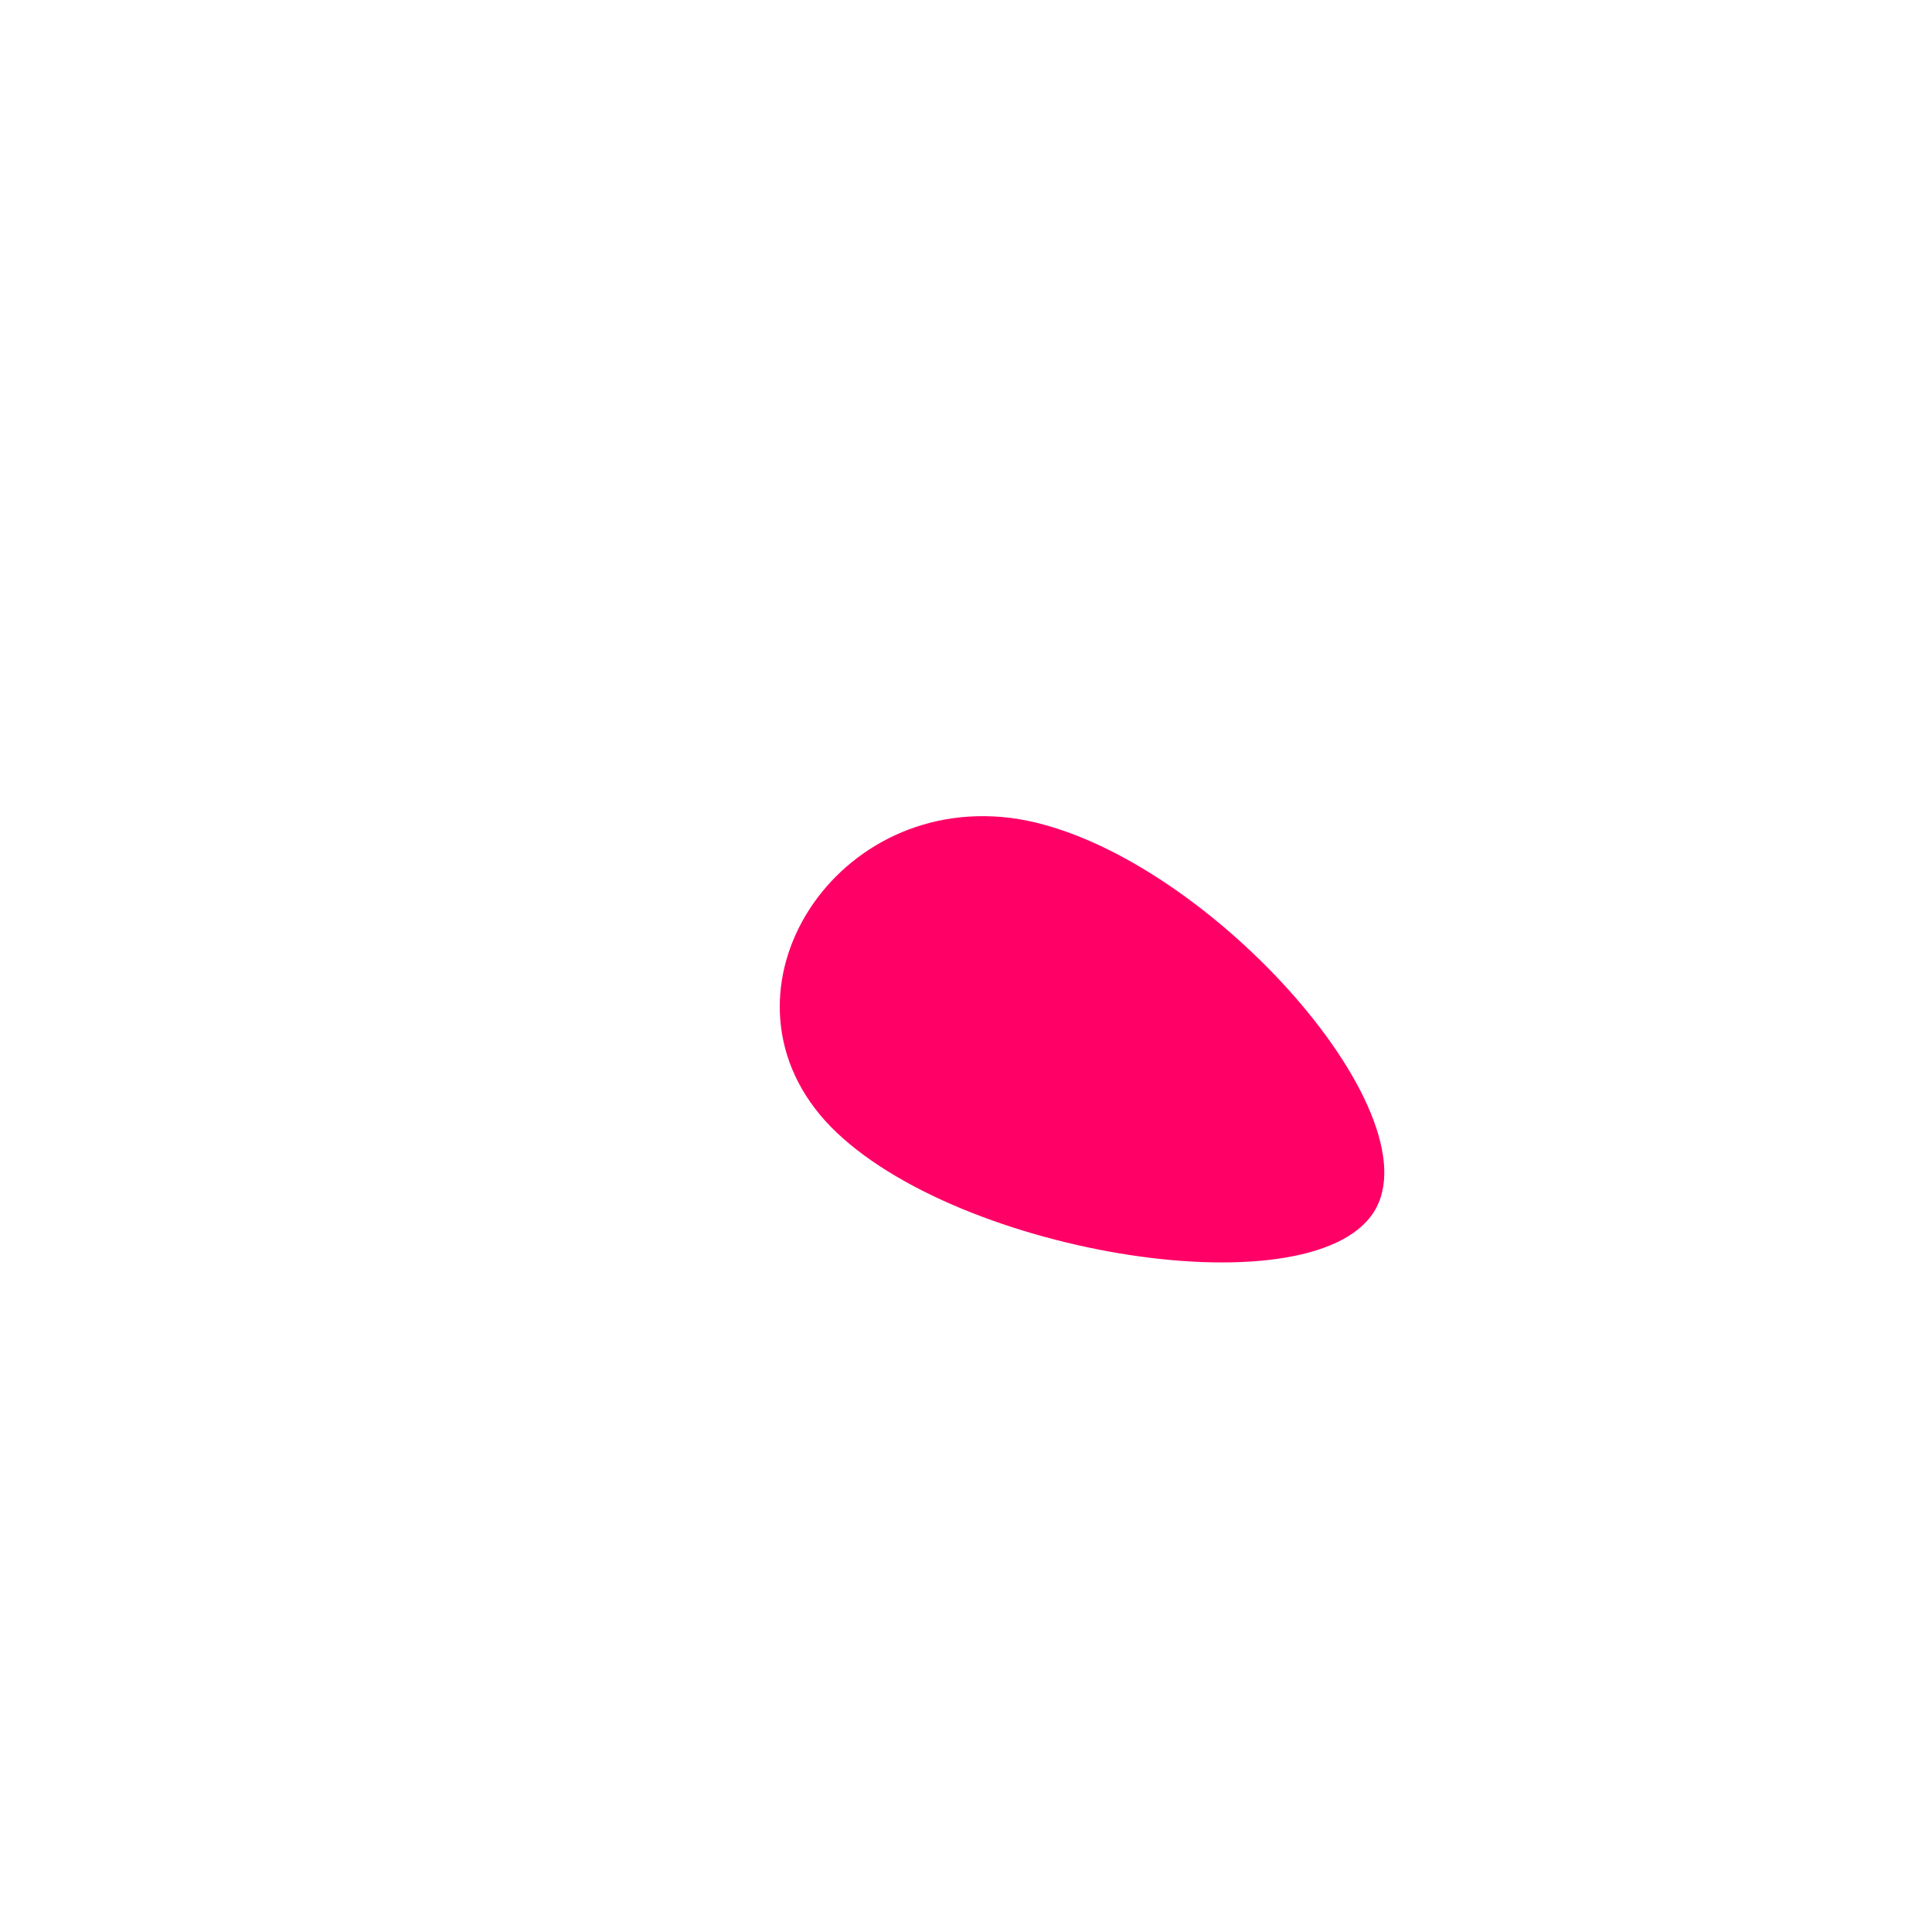
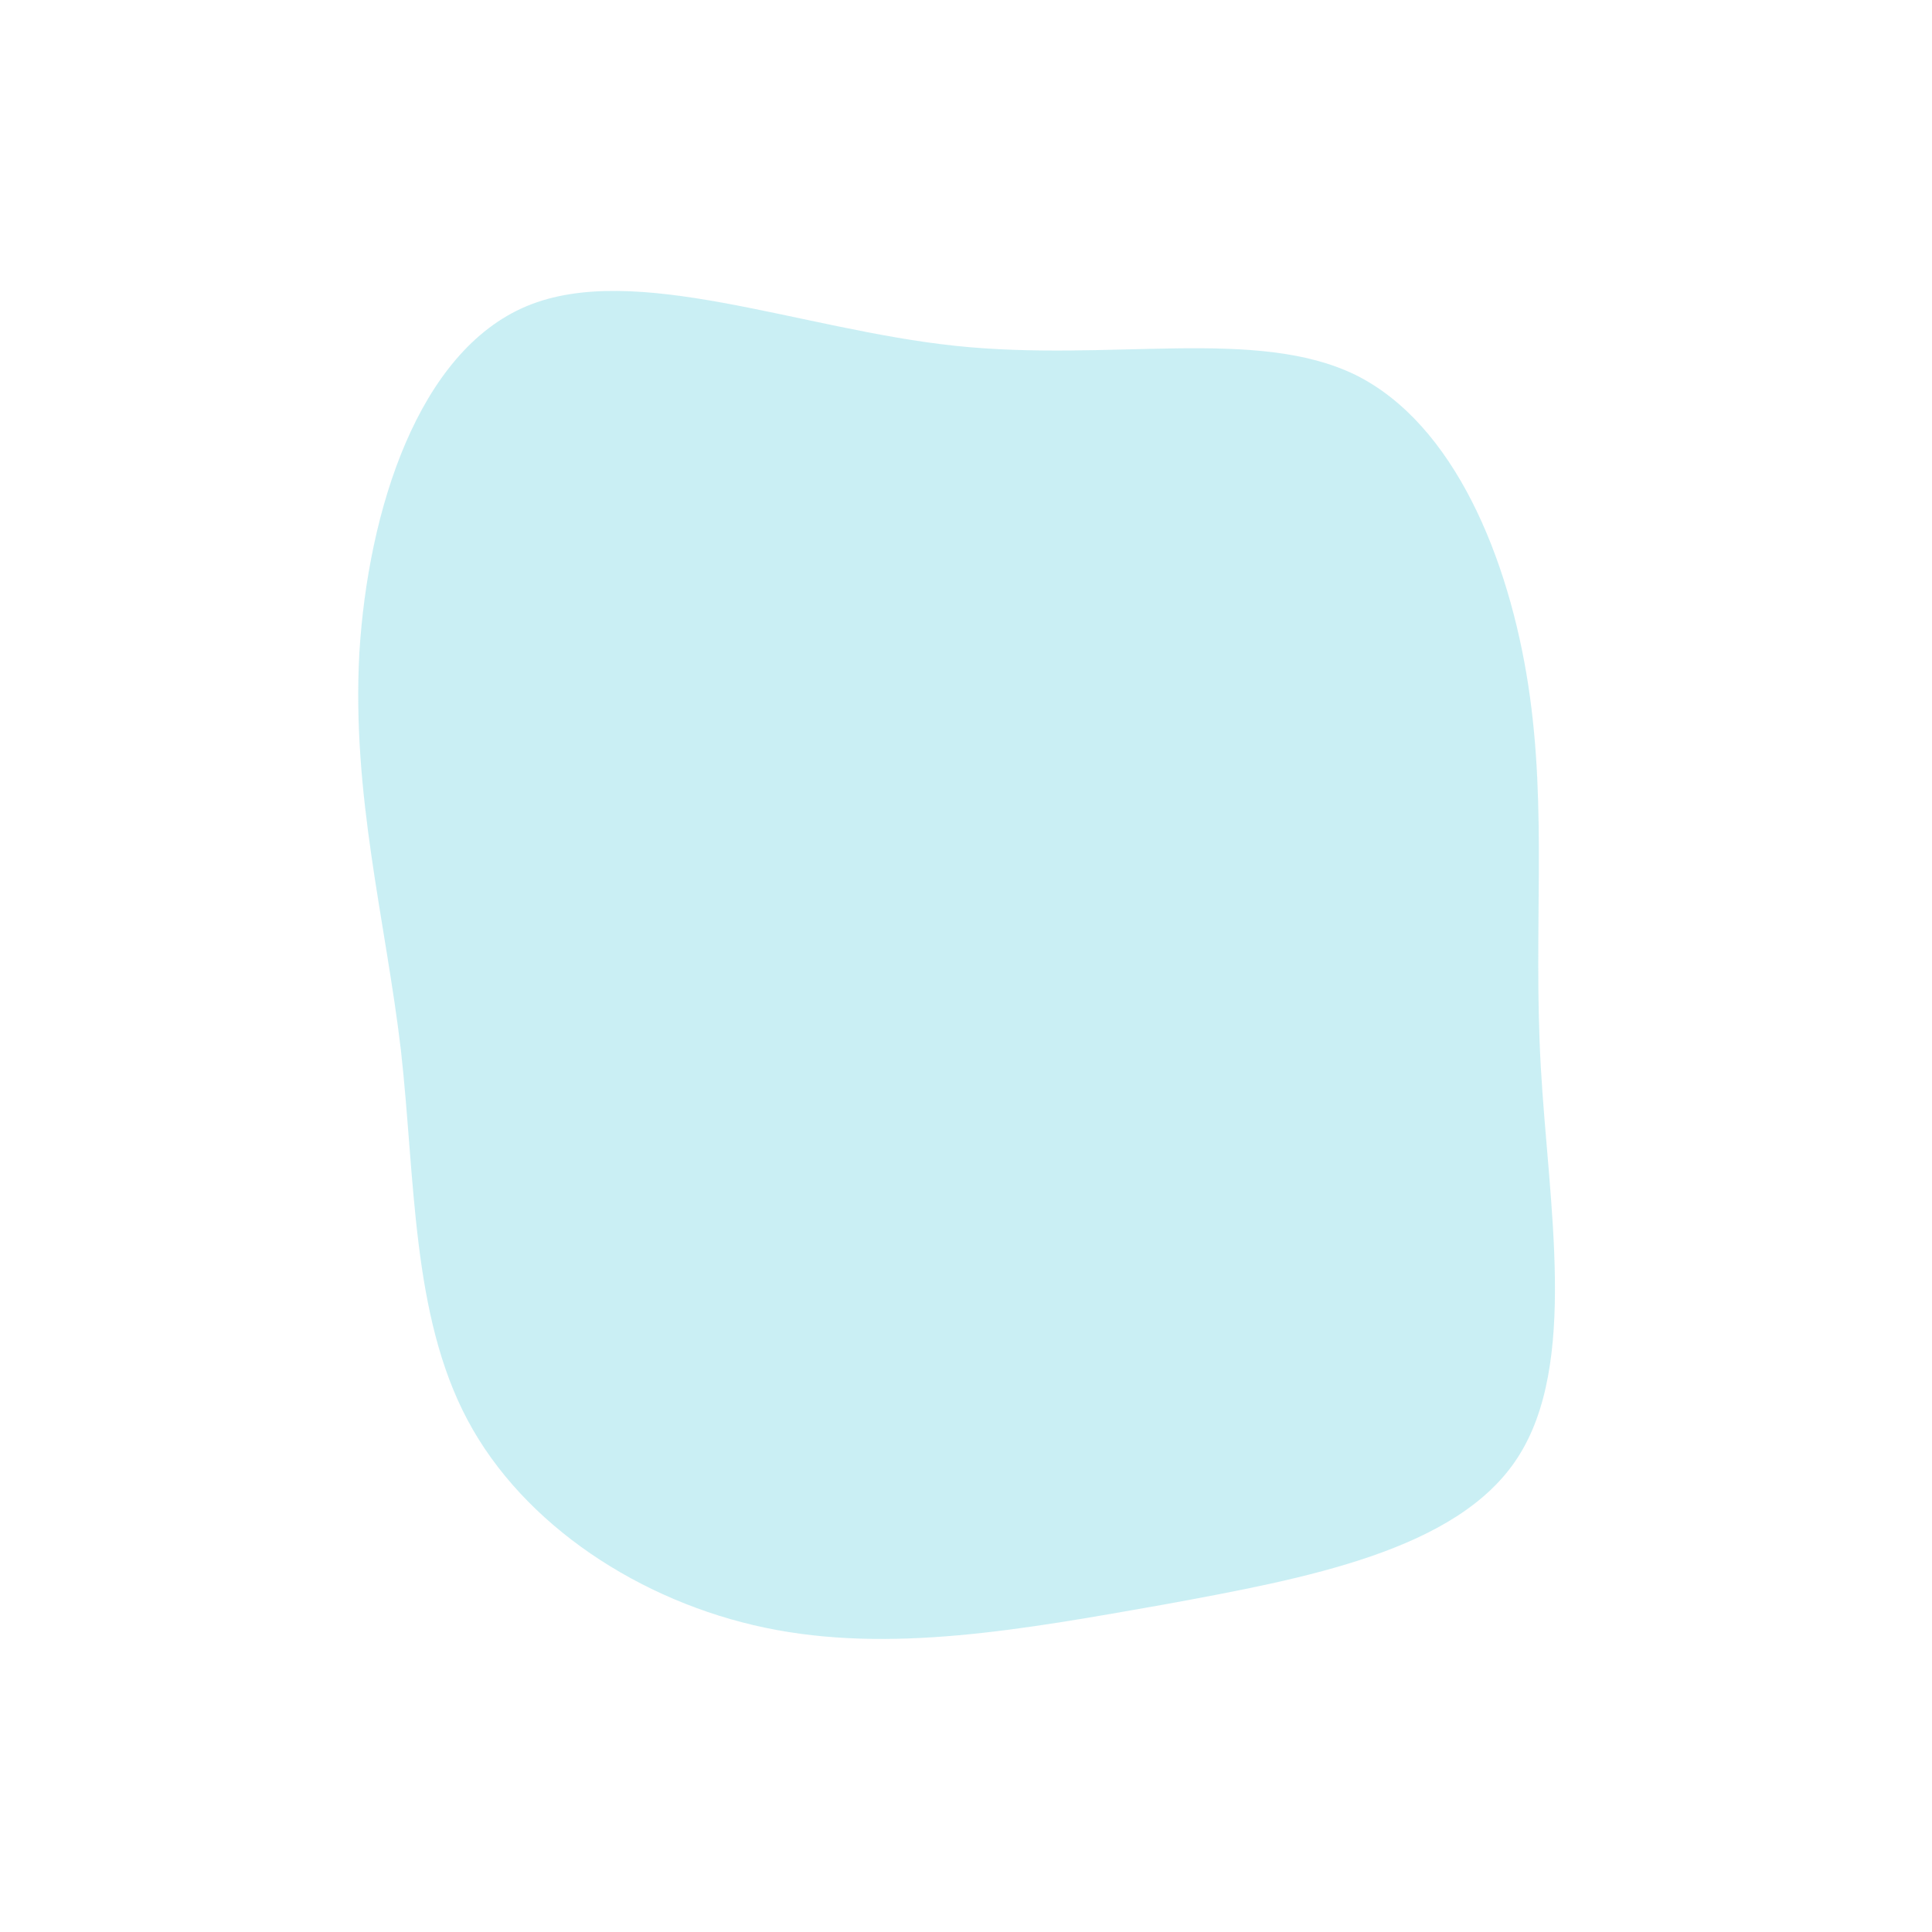
<svg xmlns="http://www.w3.org/2000/svg" viewBox="0 0 200 200">
-   <path fill="#FF0066" d="M42.2,25.5C35.5,35.9,-2.3,29.6,-14.6,16C-26.8,2.4,-13.4,-18.3,5.5,-15.2C24.4,-12,48.8,15.2,42.2,25.5Z" transform="translate(100 100)" />
+   <path fill="rgba(150, 225, 235, 0.5)" d="M40.3,-61.2C50.6,-56.1,56.2,-42.1,58.2,-29.1C60.2,-16.1,58.7,-3.9,59.5,10.4C60.3,24.7,63.4,41.2,57.1,50.9C50.9,60.5,35.2,63.4,20.5,66.1C5.8,68.7,-7.9,71.2,-20.8,68.5C-33.7,65.8,-45.8,57.9,-51.6,47C-57.4,36.1,-57,22.1,-58.5,8.7C-60.1,-4.8,-63.6,-17.7,-62.8,-32.4C-61.9,-47.2,-56.7,-63.6,-45.5,-68.3C-34.3,-73,-17.2,-65.9,-1.1,-64.2C15,-62.5,30,-66.2,40.3,-61.2Z" transform="translate(100 100)" />
</svg>
